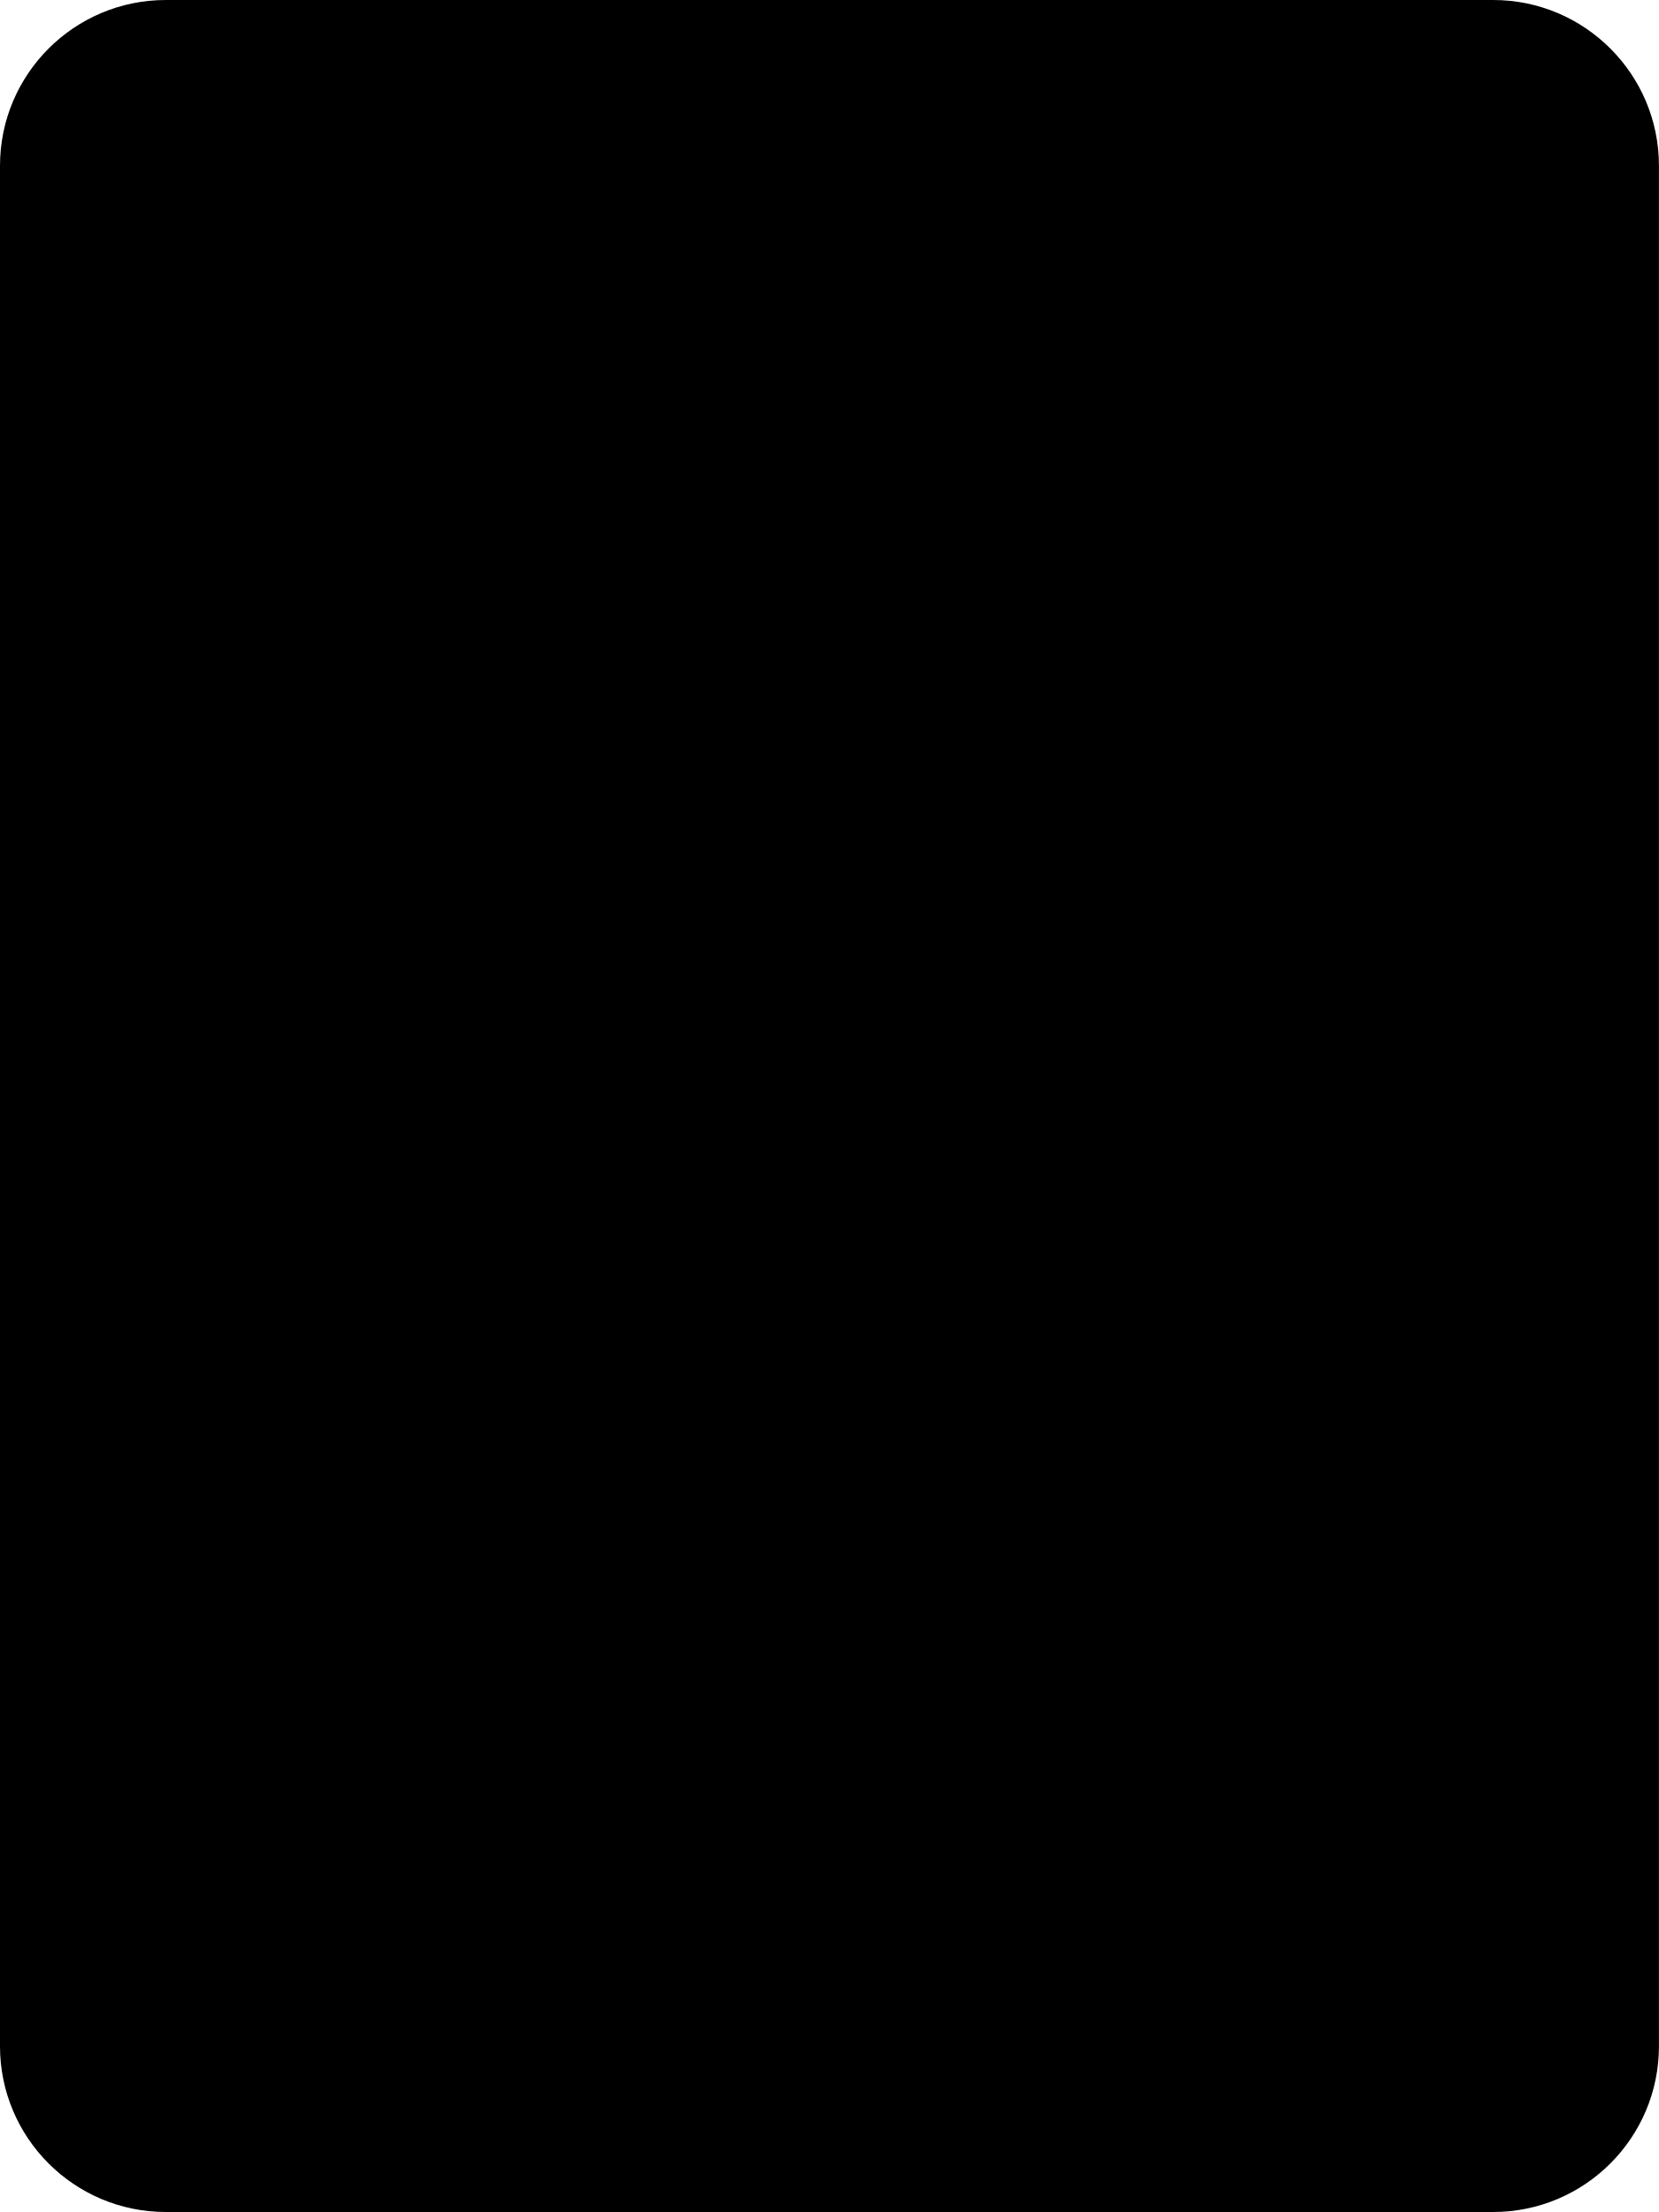
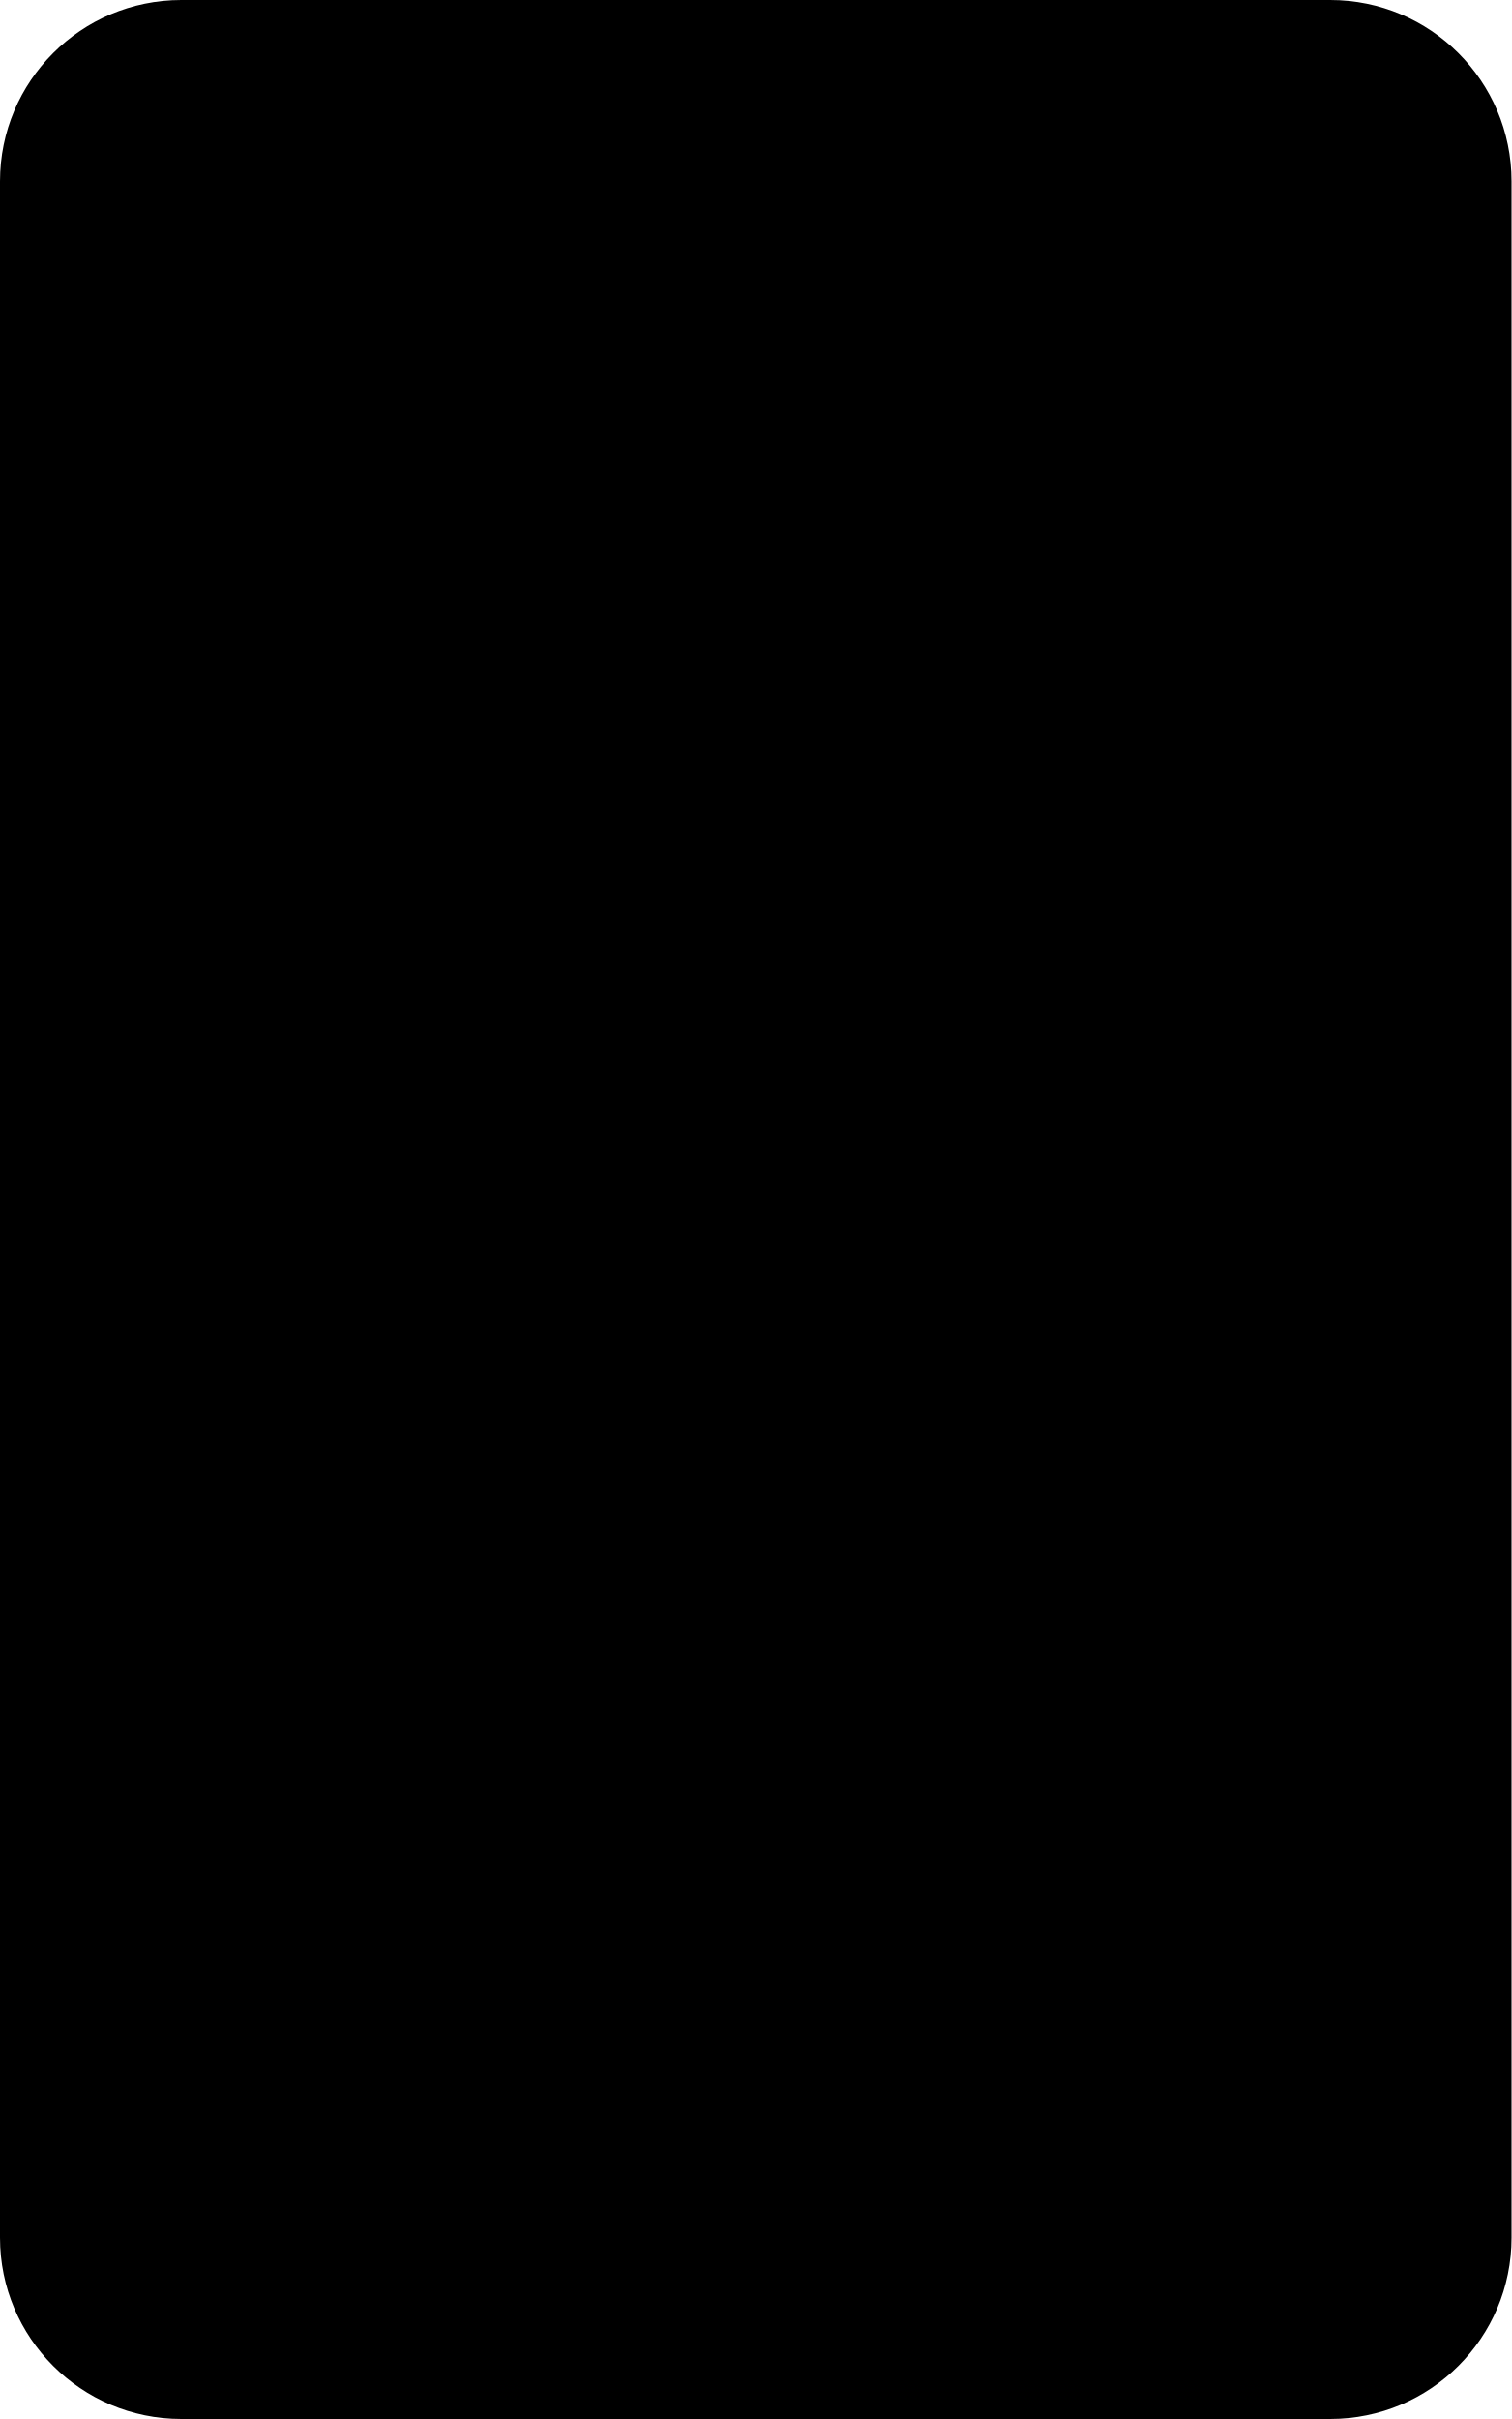
- <svg xmlns="http://www.w3.org/2000/svg" viewBox="0 0 85.04 113.39">
+ <svg xmlns="http://www.w3.org/2000/svg" viewBox="0 0 70.87 113.39">
  <g id="Livello_2" data-name="Livello 2">
    <g id="Livello_1-2" data-name="Livello 1">
-       <rect width="85.04" height="113.39" rx="8.5" ry="8.5" />
+       <rect width="70.87" height="113.39" rx="8.5" ry="8.5" />
    </g>
  </g>
</svg>
